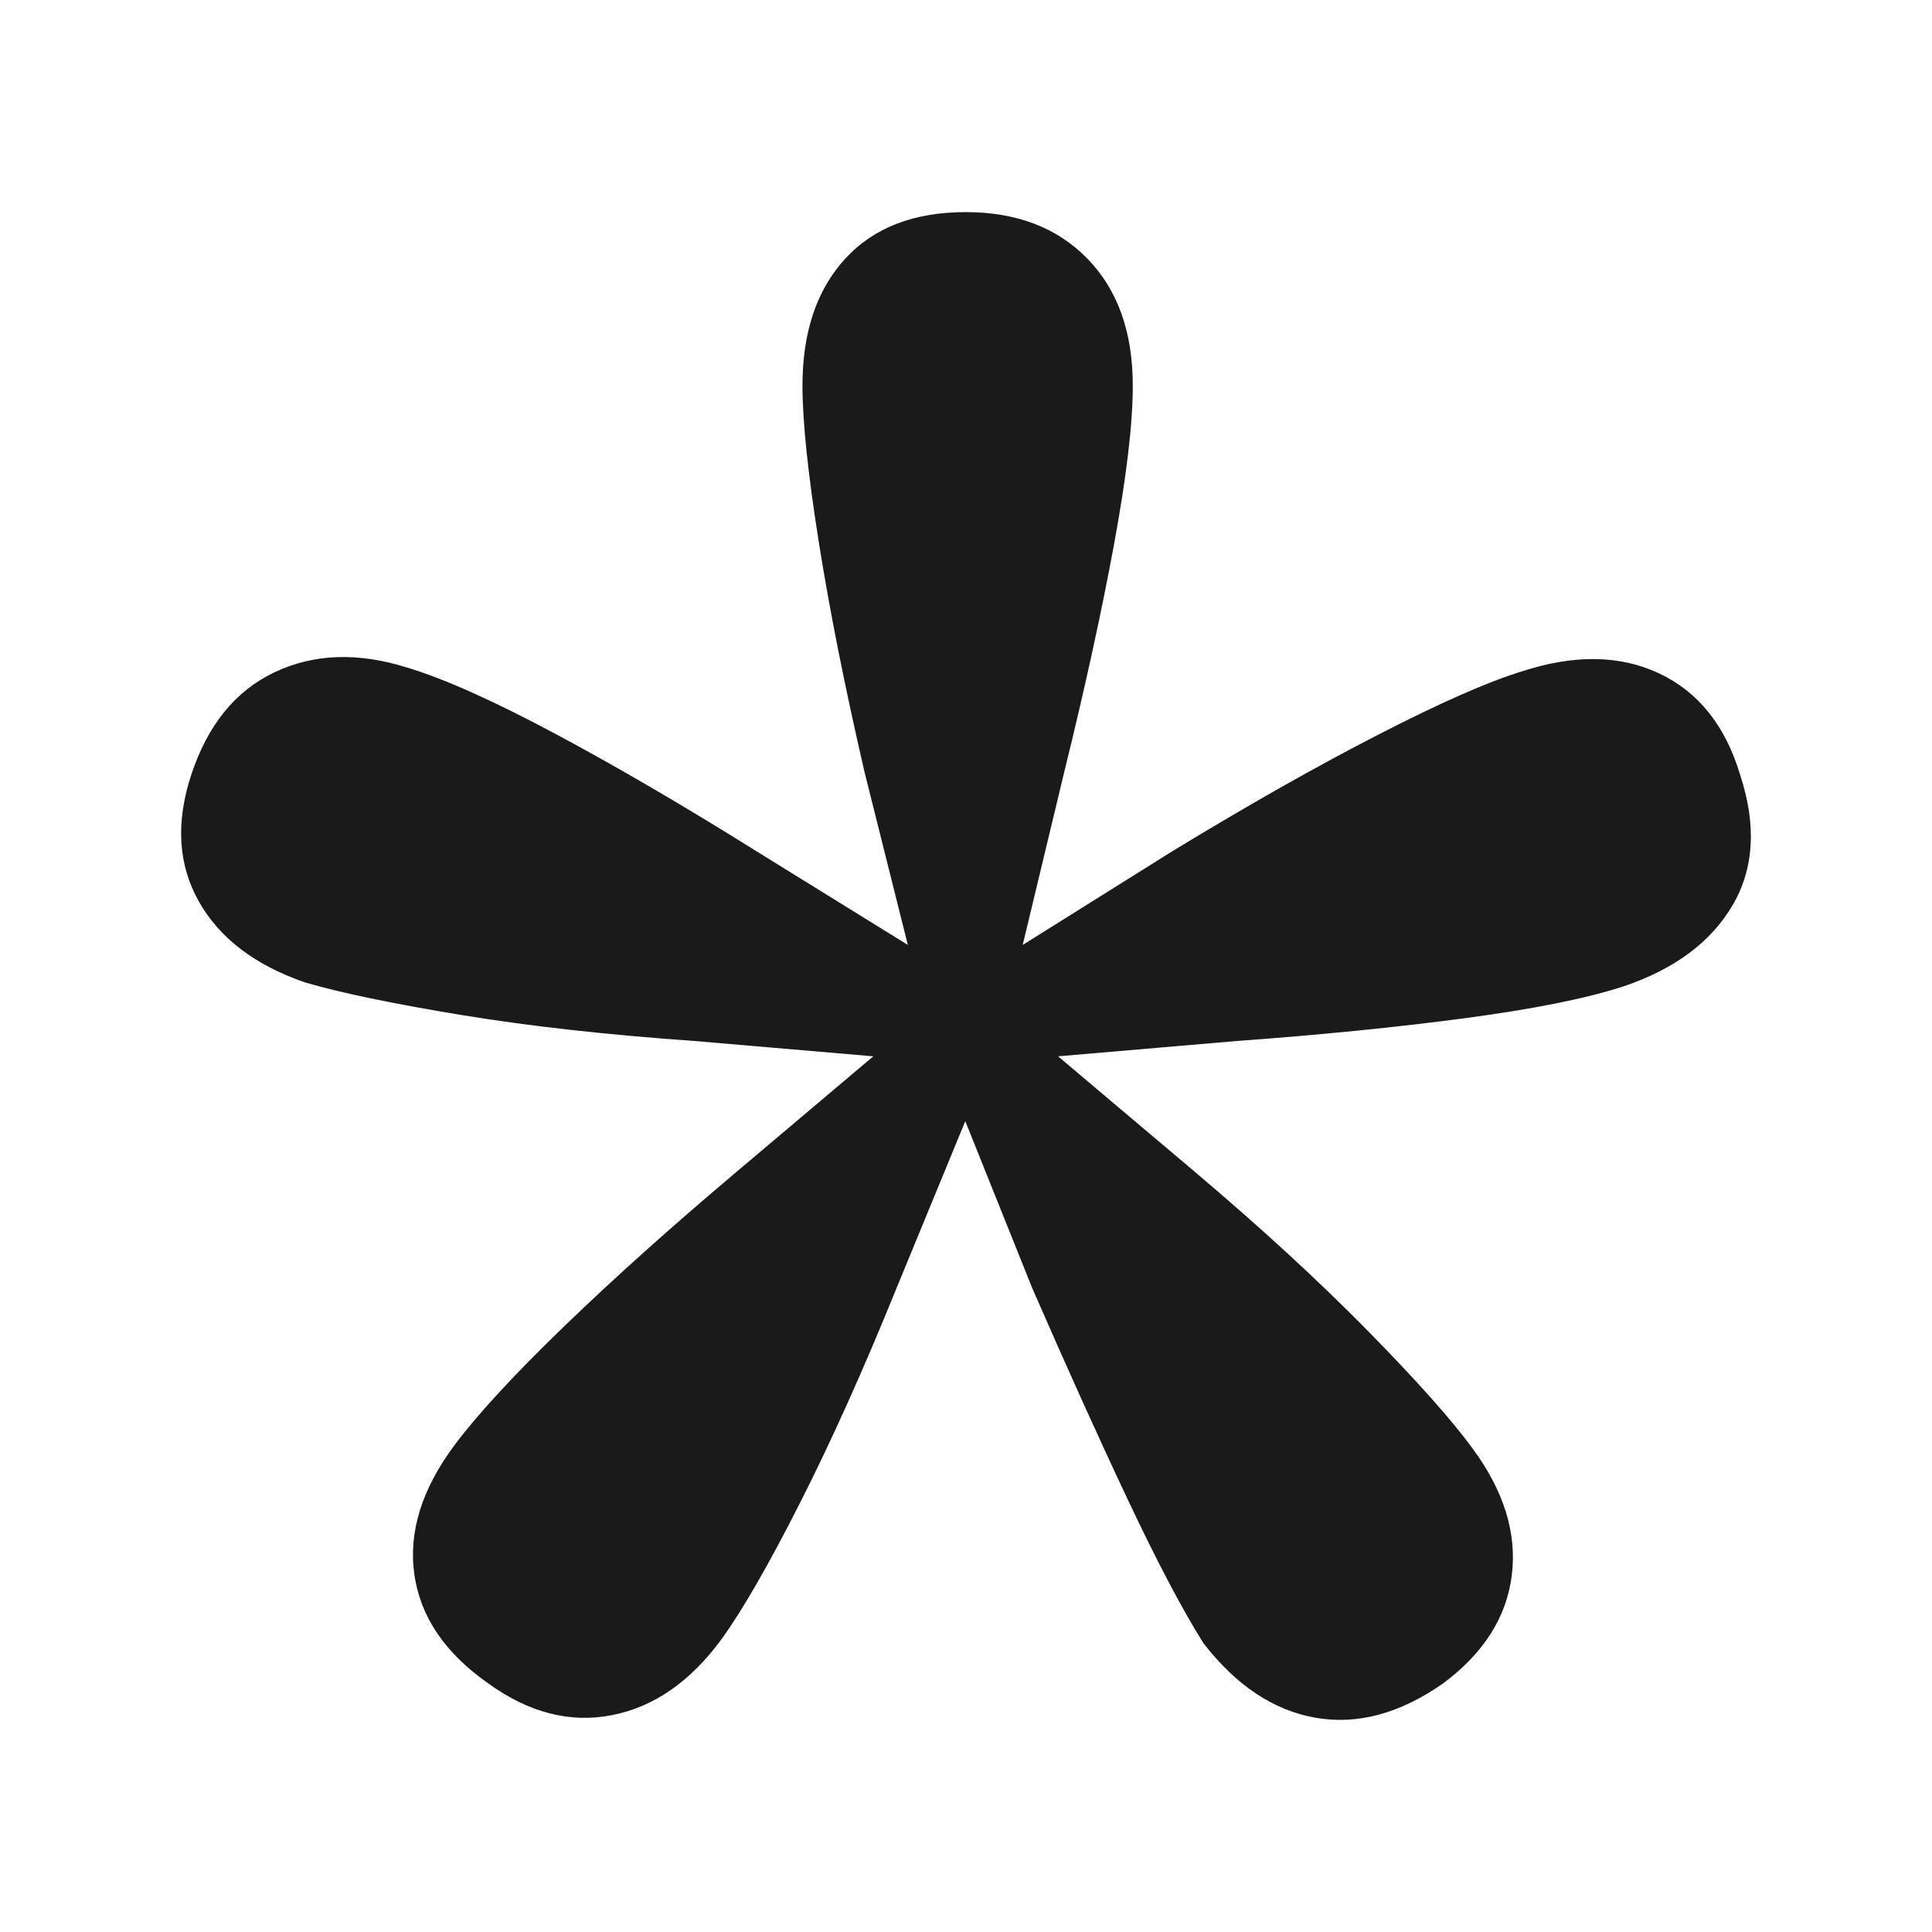
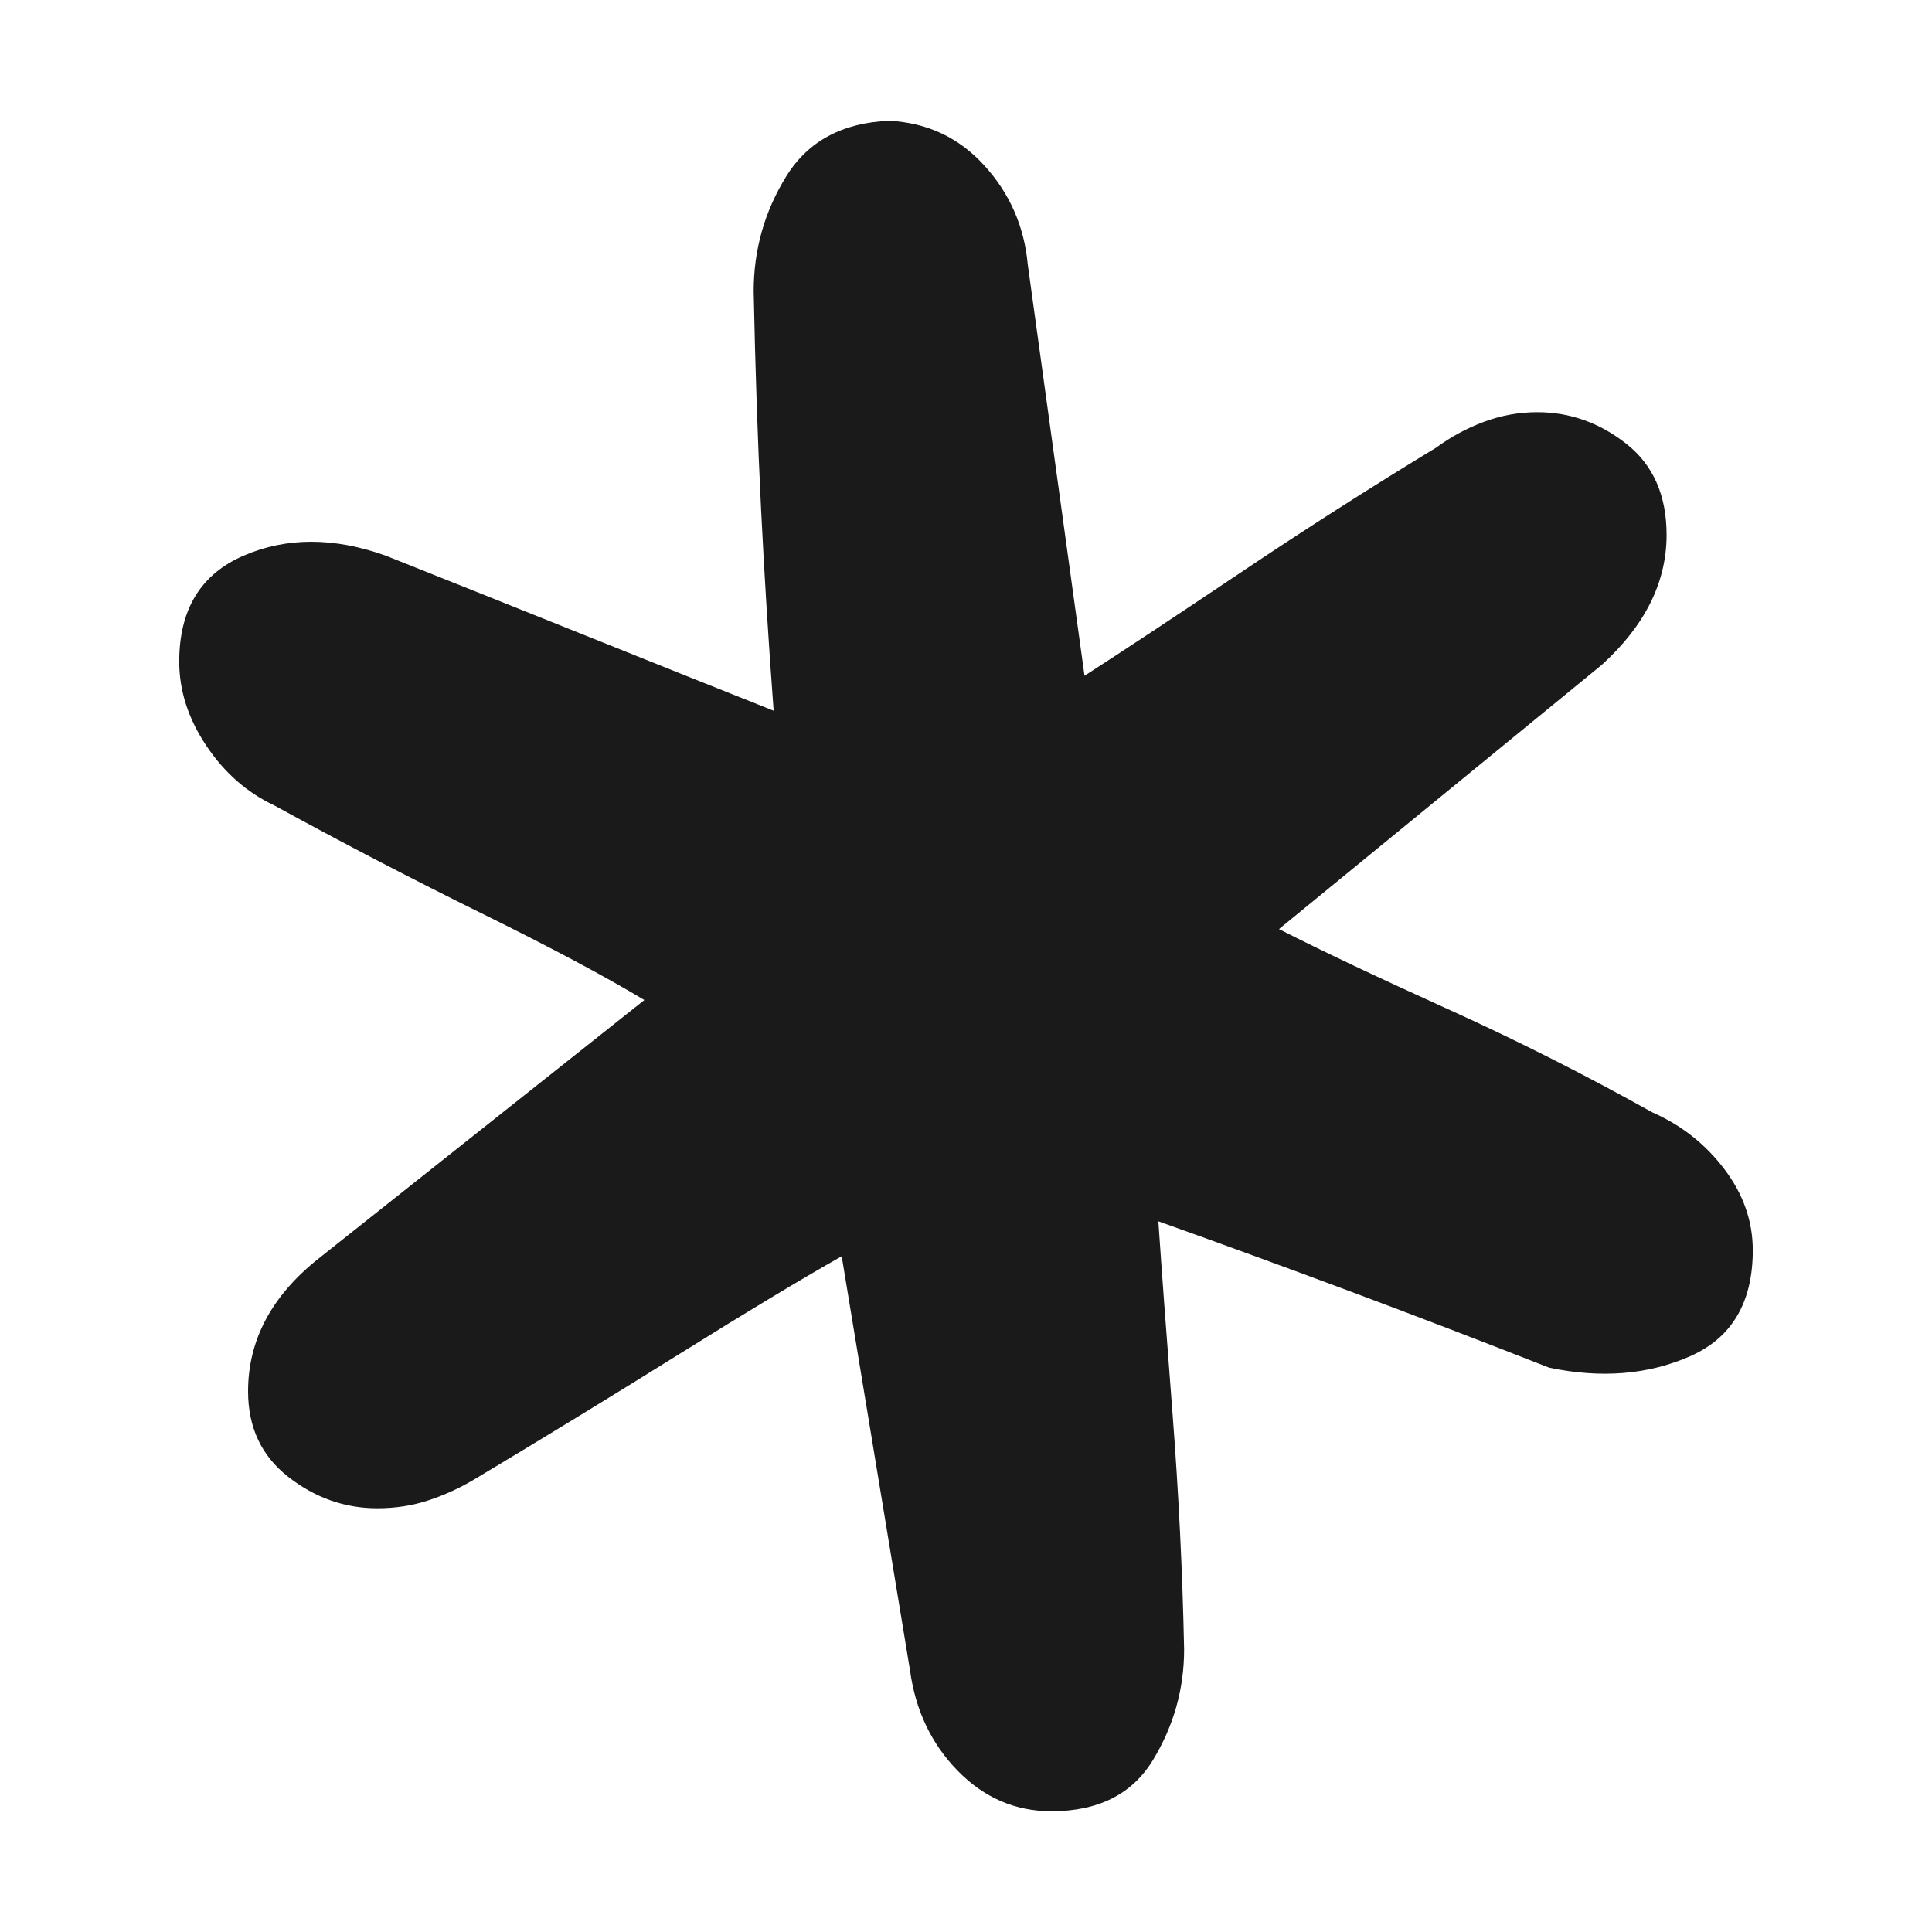
<svg xmlns="http://www.w3.org/2000/svg" viewBox="0 0 32 32">
  <style>
    path { fill: #1a1a1a }
    @media (prefers-color-scheme: dark) { path { fill: #e4e2dd } }
  </style>
-   <path transform="translate(1.9601 51.3328) scale(0.064471 -0.064471)" d="M208.02 532.73 191.73 597.76Q184.09 630.769 179.925 657.119Q175.76 683.469 175.76 697.139Q175.76 717.789 186.745 729.755Q197.73 741.72 217.69 741.72Q237.31 741.72 248.965 729.755Q260.62 717.789 260.62 697.139Q260.62 682.489 255.79 656.299Q250.96 630.109 242.98 597.76L227.36 532.73ZM214.69 523.06 148.01 528.779Q114.34 531.139 87.99 535.479Q61.64 539.819 47.97 543.819Q28.65 550.479 20.68 564.624Q12.71 578.769 18.7 597.06Q25.02 616.35 40.15 623.515Q55.28 630.68 74.26 624.69Q88.58 620.36 112.27 607.69Q135.96 595.02 163.65 577.7L220.69 542.4ZM225.36 527.06 199.97 465.4Q187.28 434.07 175.1 410.055Q162.92 386.04 154.92 375.04Q142.93 358.72 126.795 355.575Q110.66 352.43 95.03 363.74Q78.4 375.38 76.055 391.675Q73.71 407.97 86.37 424.96Q95.36 436.95 114.535 455.47Q133.71 473.99 159.04 495.35L210.02 538.4ZM225.36 538.4 276.34 495.35Q301.99 473.66 321.0 454.31Q340.01 434.96 348.01 423.96Q360 407.64 357.99 391.51Q355.98 375.38 340.35 363.74Q323.72 352.099 307.585 354.91Q291.449 357.72 278.789 374.04Q270.799 386.7 259.449 410.715Q248.099 434.73 234.74 465.4L210.02 527.06ZM214.69 542.4 271.06 577.7Q300.08 595.35 323.764 607.52Q347.449 619.69 360.449 623.69Q380.769 630.35 395.9 623.185Q411.03 616.02 416.68 597.06Q423 577.769 414.695 563.624Q406.39 549.479 386.74 542.819Q372.42 538.159 346.065 534.649Q319.71 531.139 287.37 528.779L220.69 523.06Z" />
+   <path transform="translate(0.679 61.234) scale(0.087051 -0.087051)" d="M192.25 358.8Q181.95 358.8 174.425 366.5Q166.9 374.2 165.35 385.6L152.35 464.4Q140.85 457.9 121.625 445.9Q102.4 433.9 82.7 422.1Q78.5 419.55 73.85 418Q69.2 416.45 64 416.45Q54.7 416.45 47.05 422.425Q39.4 428.4 39.4 438.7Q39.4 453.3 52.8 463.95L114.8 513.15Q103.5 519.95 83.775 529.675Q64.05 539.4 44.35 550.2Q36.6 553.85 31.45 561.55Q26.3 569.25 26.3 577.55Q26.3 592.4 38.55 597.7Q50.8 603 65.6 597.7Q85.2 589.9 103.625 582.5Q122.05 575.1 139.4 568.2Q137.95 587.55 137 606.7Q136.05 625.85 135.6 648Q135.6 659.85 141.8 669.875Q148 679.9 161.4 680.45Q172.25 679.9 179.5 671.925Q186.75 663.95 187.75 653.1L198.55 574.85Q209.5 581.9 228.125 594.4Q246.75 606.9 265.45 618.25Q269.65 621.35 274.575 623.175Q279.5 625 284.7 625Q294 625 301.65 618.975Q309.3 612.95 309.3 601.65Q309.3 588.15 297 576.95L235.549 526.65Q247.85 520.4 267.625 511.45Q287.4 502.5 306.55 491.8Q314.85 488.15 320.275 481Q325.7 473.85 325.7 465.55Q325.7 450.6 313.725 445.35Q301.75 440.1 286.95 443.2Q267.35 450.9 248.875 457.8Q230.4 464.7 212.6 471.05Q213.5 457.75 215.275 434.75Q217.05 411.75 217.5 389.6Q217.5 378.3 211.575 368.55Q205.65 358.8 192.25 358.8Z" />
</svg>
